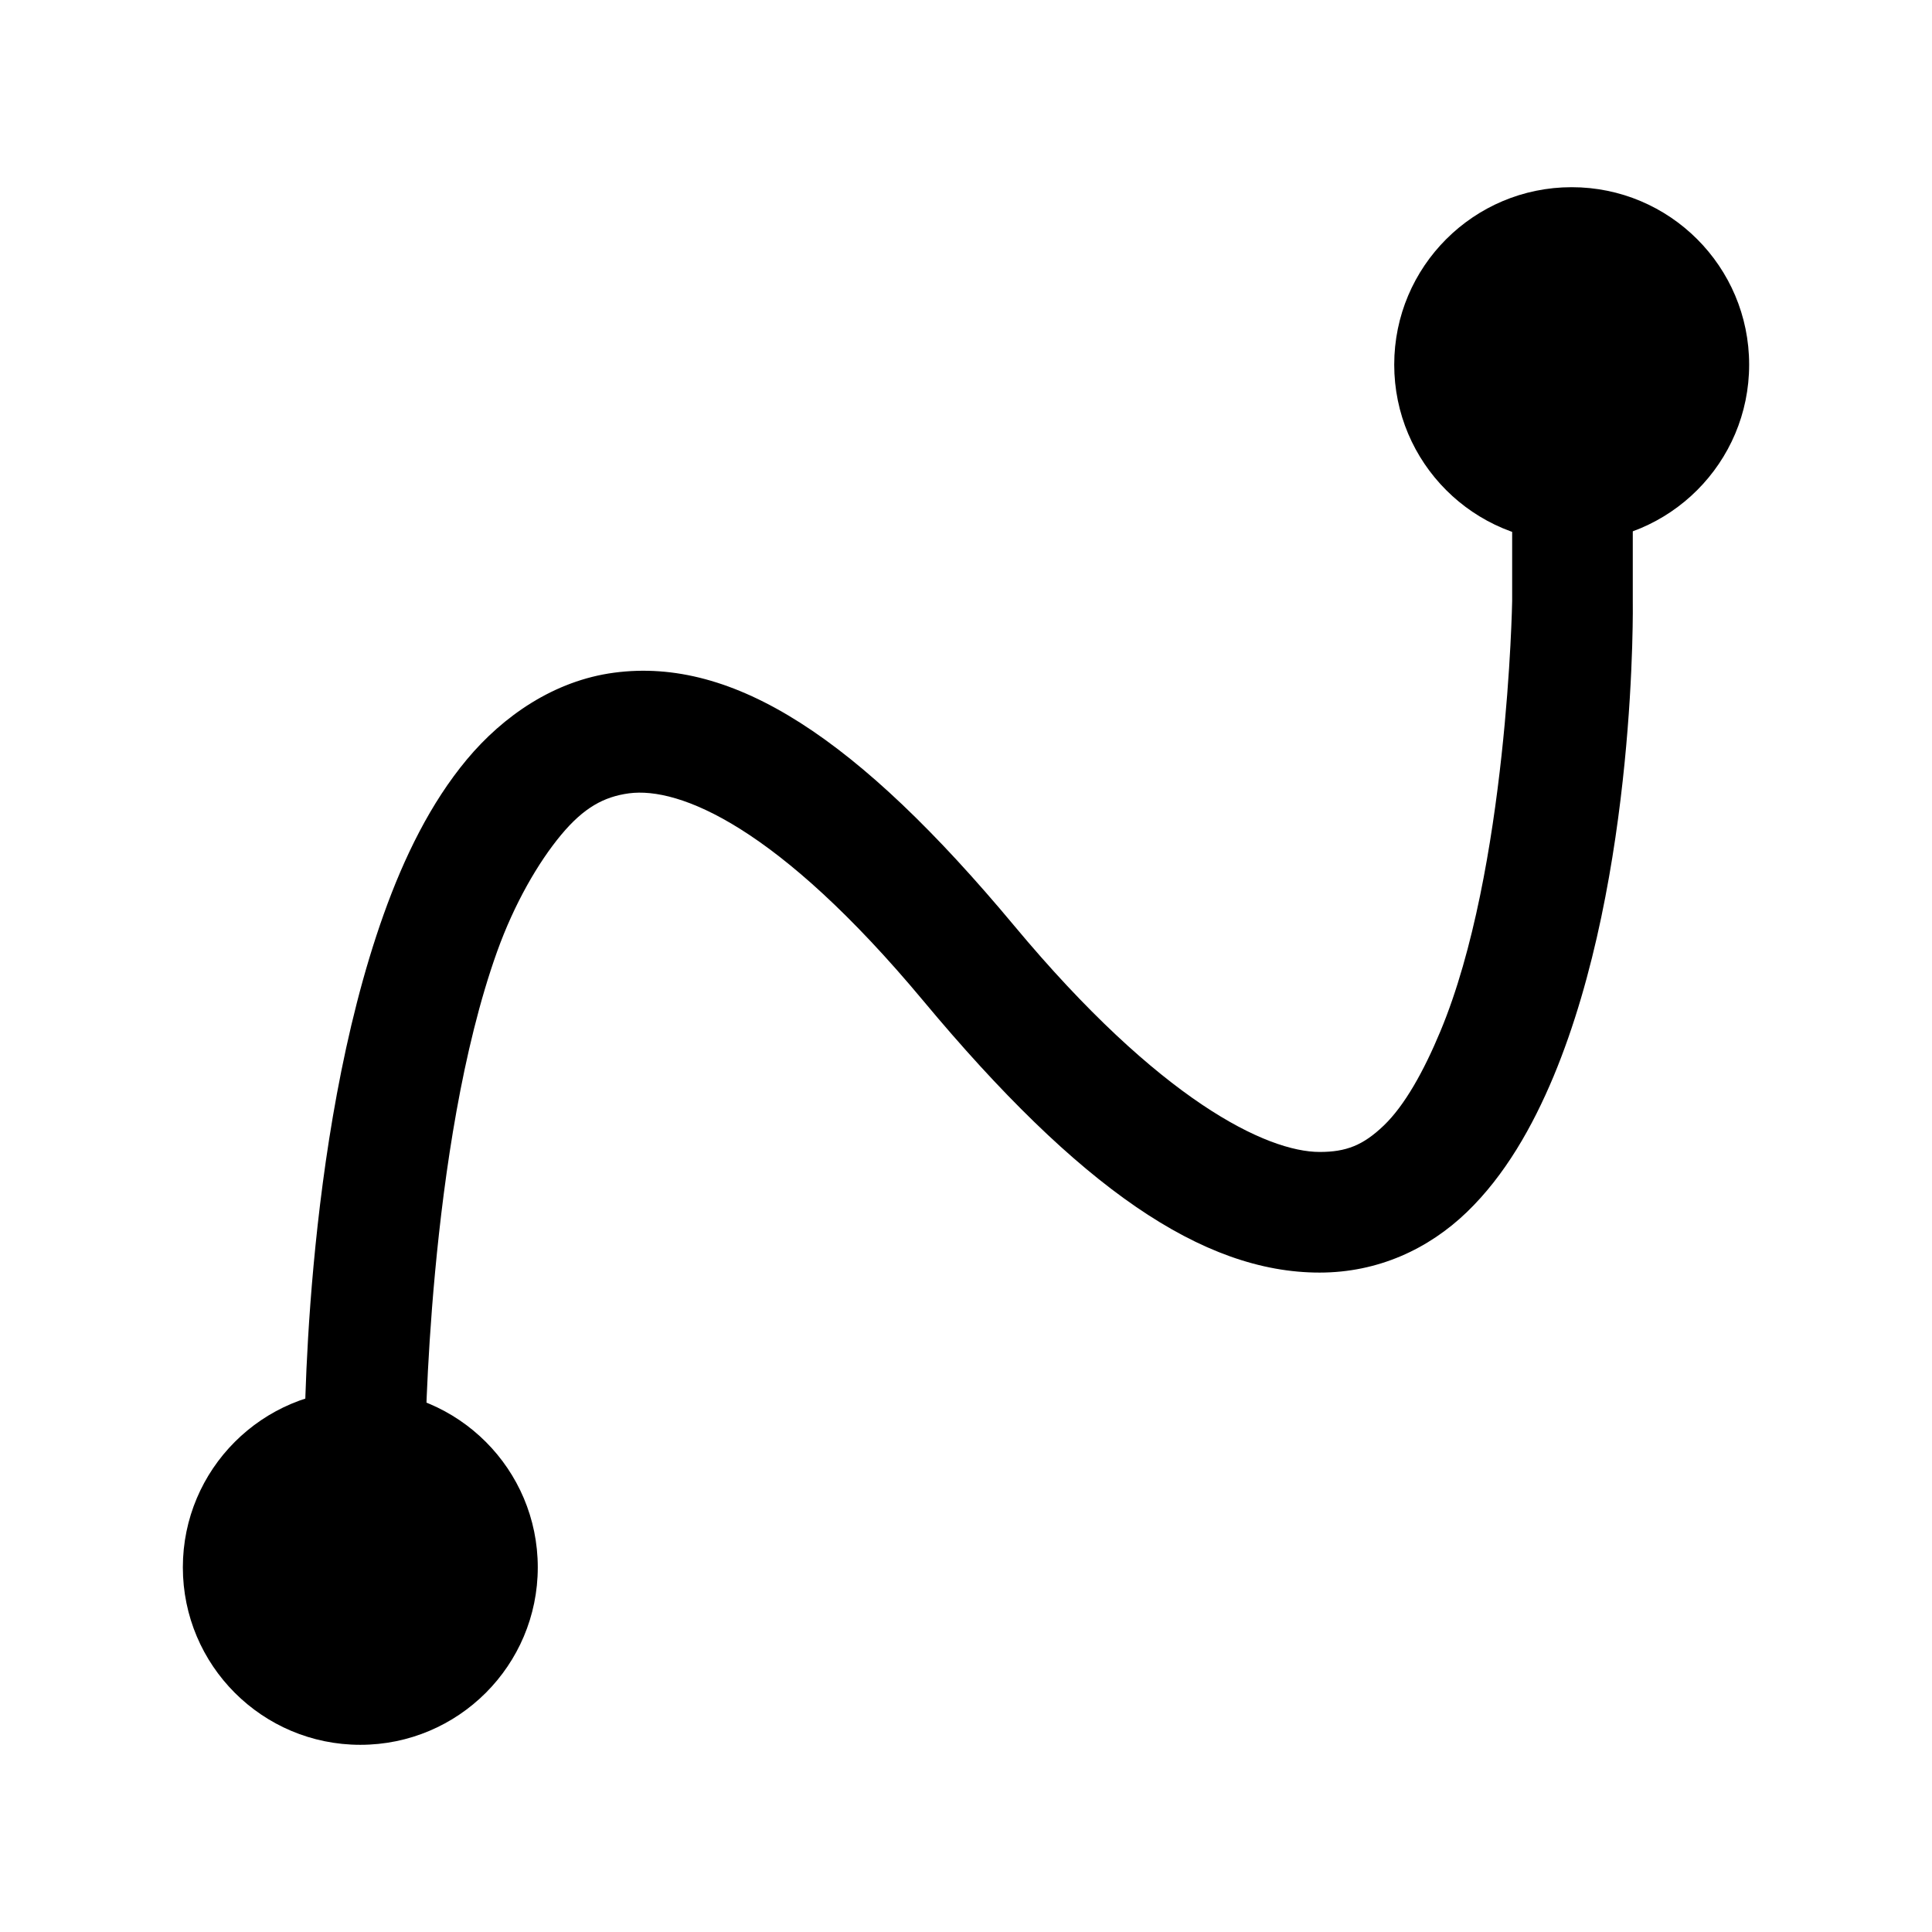
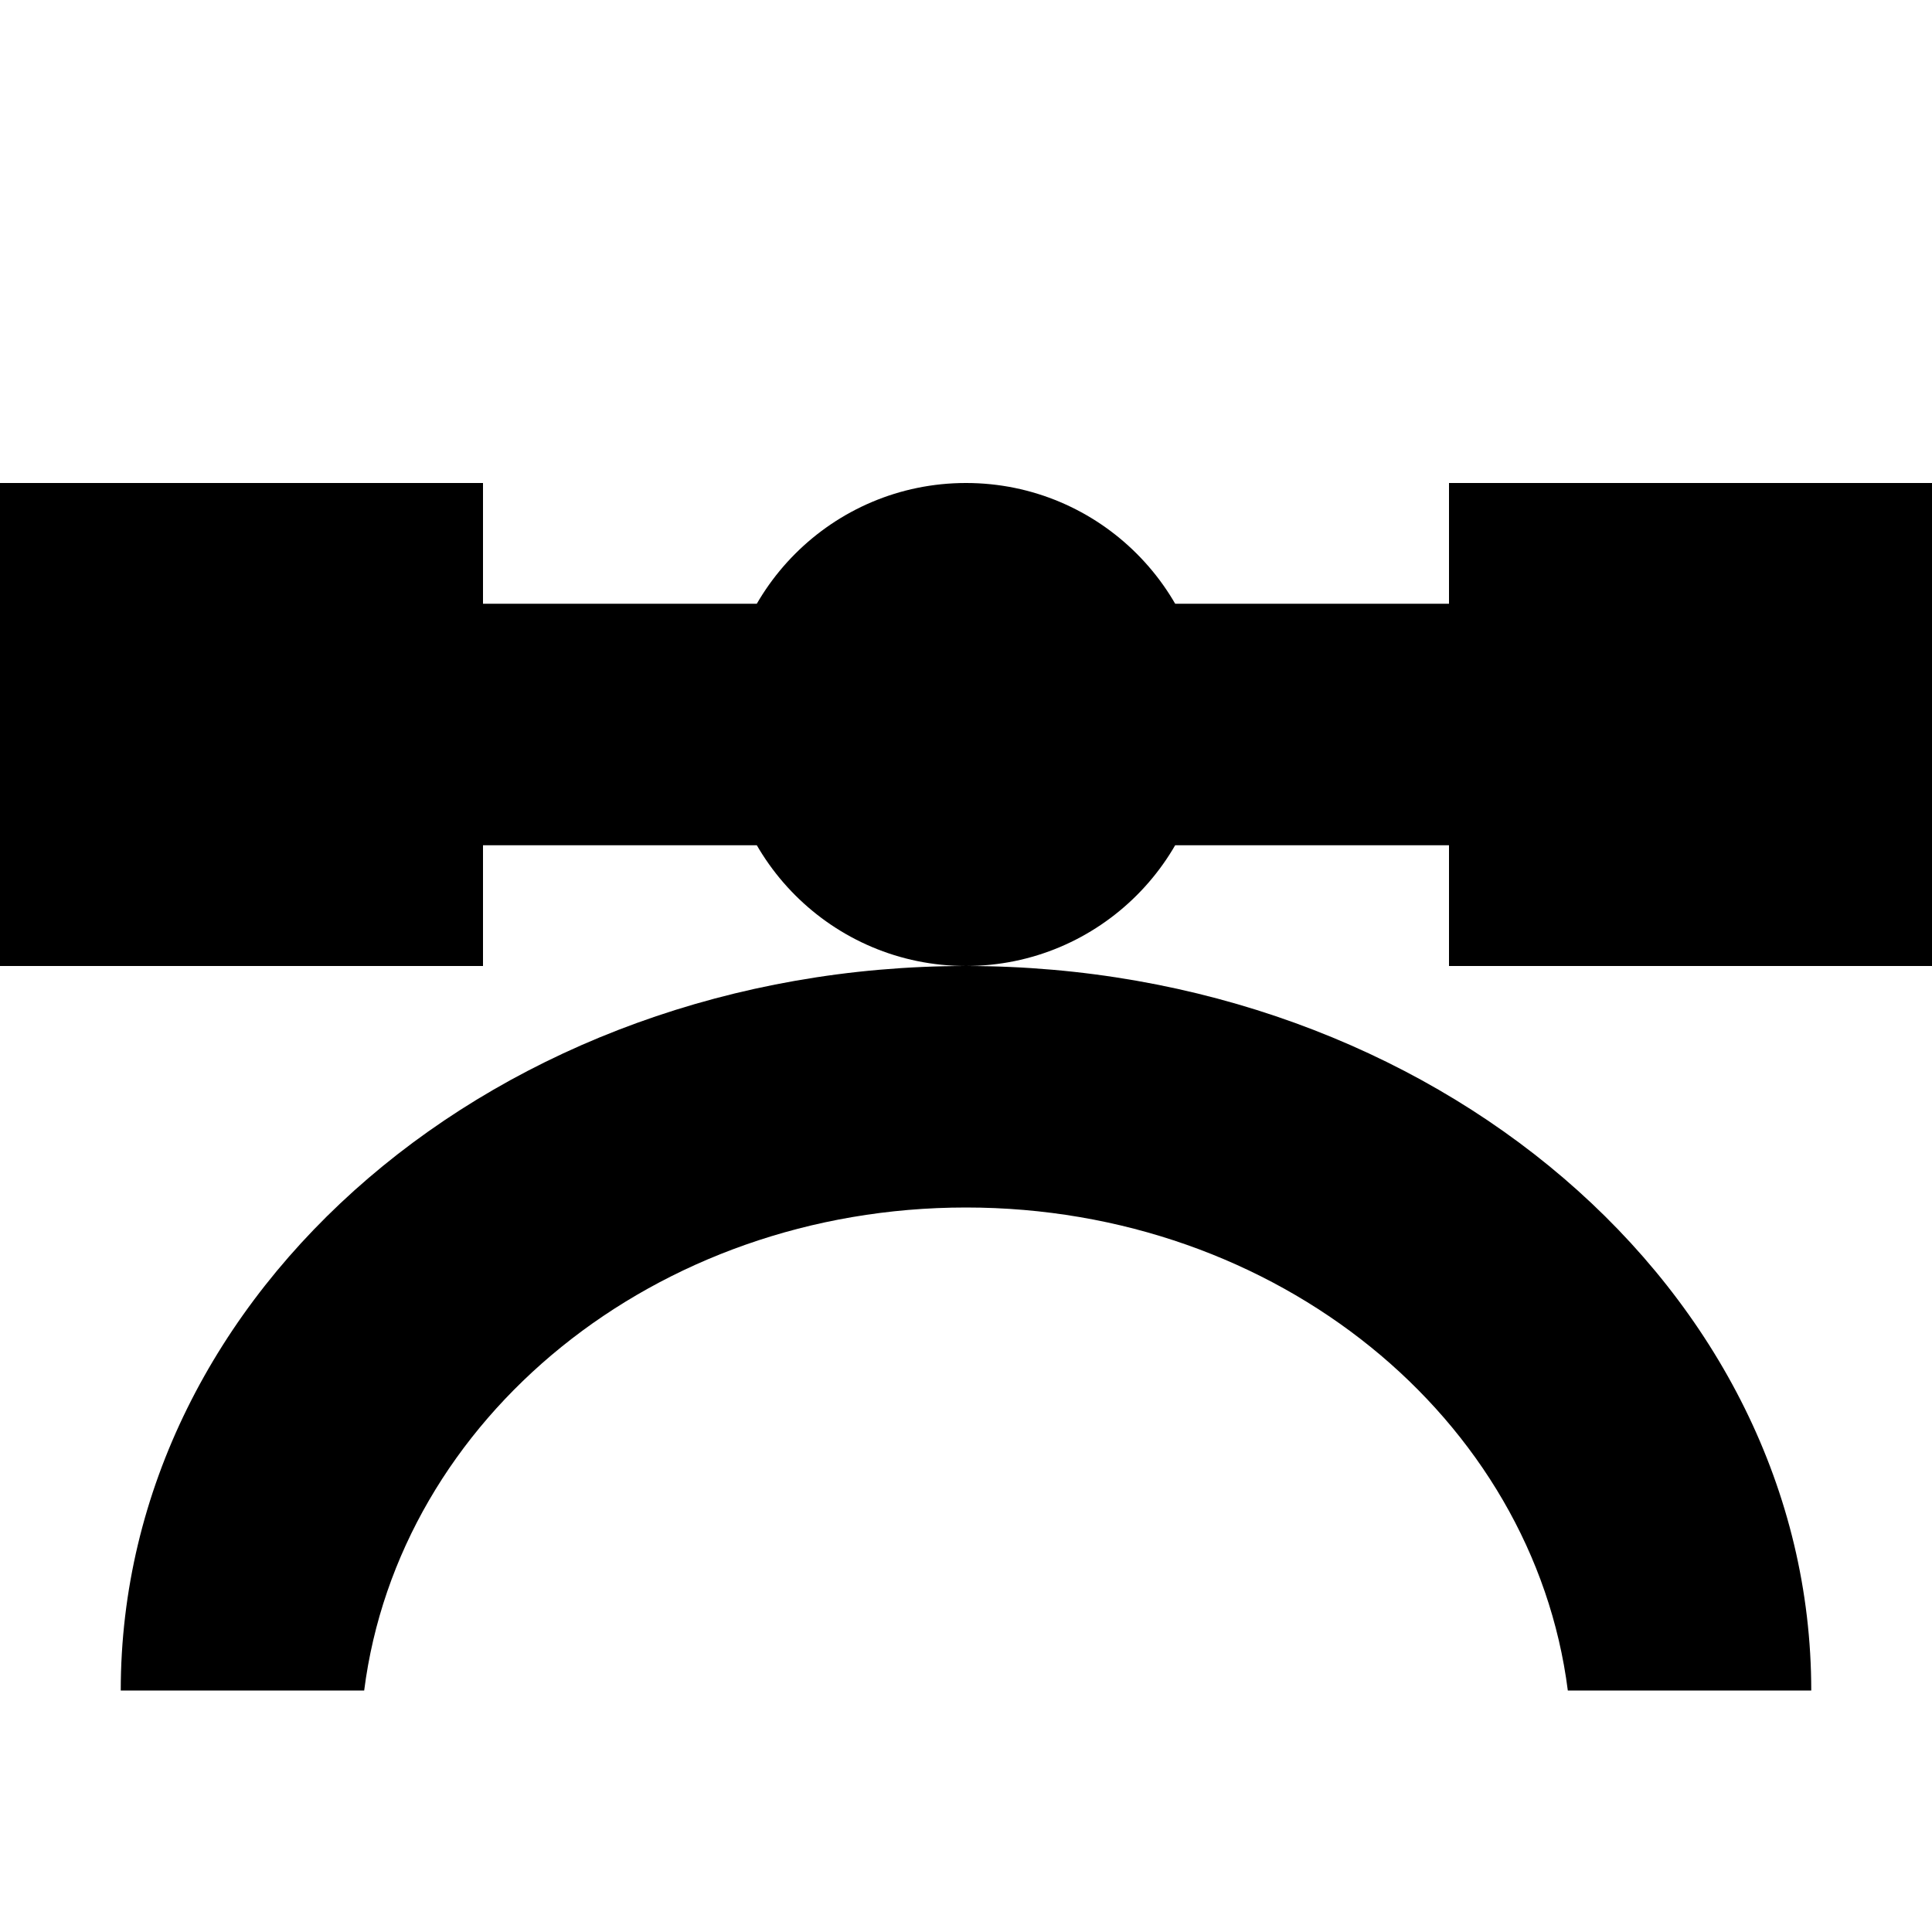
<svg xmlns="http://www.w3.org/2000/svg" version="1.1" width="16" height="16" id="svg2983">
  <defs id="defs2985" />
-   <path d="m -55,295 a 1.5,2 0 1 1 -3,0 1.5,2 0 1 1 3,0 z" transform="matrix(0.9797799,0,0,0.734835,58.34153,-203.7962)" id="path7187-2" style="fill-opacity:1;stroke:none" />
-   <path d="m -55,295 a 1.5,2 0 1 1 -3,0 1.5,2 0 1 1 3,0 z" transform="matrix(0.9797799,0,0,0.734835,68.3736,-213.7564)" id="path7189-9" style="fill-opacity:1;stroke:none" />
-   <path d="m 12.523,3.978 0,1 c 0,0 -0.037,2.226 -0.594,3.562 -0.139,0.334 -0.297,0.616 -0.469,0.781 -0.172,0.165 -0.313,0.219 -0.531,0.219 -0.436,0 -1.321,-0.422 -2.531,-1.875 -1.294,-1.552 -2.321,-2.226 -3.313,-2.094 -0.496,0.066 -0.919,0.359 -1.219,0.719 -0.3,0.36 -0.519,0.808 -0.688,1.281 -0.676,1.892 -0.656,4.406 -0.656,4.406 l 1,0 c 0,0 0.019,-2.486 0.594,-4.094 0.144,-0.402 0.343,-0.743 0.531,-0.969 0.188,-0.226 0.355,-0.316 0.562,-0.344 0.415,-0.055 1.231,0.271 2.438,1.719 1.289,1.547 2.311,2.25 3.281,2.25 0.485,0 0.903,-0.196 1.219,-0.5 0.316,-0.304 0.545,-0.709 0.719,-1.125 0.693,-1.664 0.656,-3.938 0.656,-3.938 l 0,-1 -1,0 z" id="path7197-1" style="font-size:medium;font-style:normal;font-variant:normal;font-weight:normal;font-stretch:normal;text-indent:0;text-align:start;text-decoration:none;line-height:normal;letter-spacing:normal;word-spacing:normal;text-transform:none;direction:ltr;block-progression:tb;writing-mode:lr-tb;text-anchor:start;baseline-shift:baseline;color:#000000;fill-opacity:1;stroke:none;stroke-width:1px;marker:none;visibility:visible;display:inline;overflow:visible;enable-background:accumulate;font-family:Sans;-inkscape-font-specification:Sans" />
+   <rect width="4" height="4" x="-1.6357421e-06" y="4" id="rect11849" style="fill-opacity:1;stroke:none" />
+   <rect width="4" height="4" x="12" y="4" id="rect11851" style="fill-opacity:1;stroke:none" />
+   <rect width="12" height="2" x="2" y="5" id="rect11853" style="fill-opacity:1;stroke:none" />
+   <path d="m -70,206.5 a 1.5,1.5 0 1 1 -3,0 1.5,1.5 0 1 1 3,0 z" transform="matrix(1.333333,0,0,1.333331,103.3333,-269.3329)" id="path11855" style="fill-opacity:1;stroke:none" />
+   <path d="M 15,14 C 15,10.686 11.866,8 8,8 4.134,8 1,10.686 1,14 l 2.016,0 C 3.303,11.746 5.423,10 8,10 c 2.577,0 4.697,1.746 4.984,4 z" id="path11857" style="fill-opacity:1;stroke:none" />
</svg>
